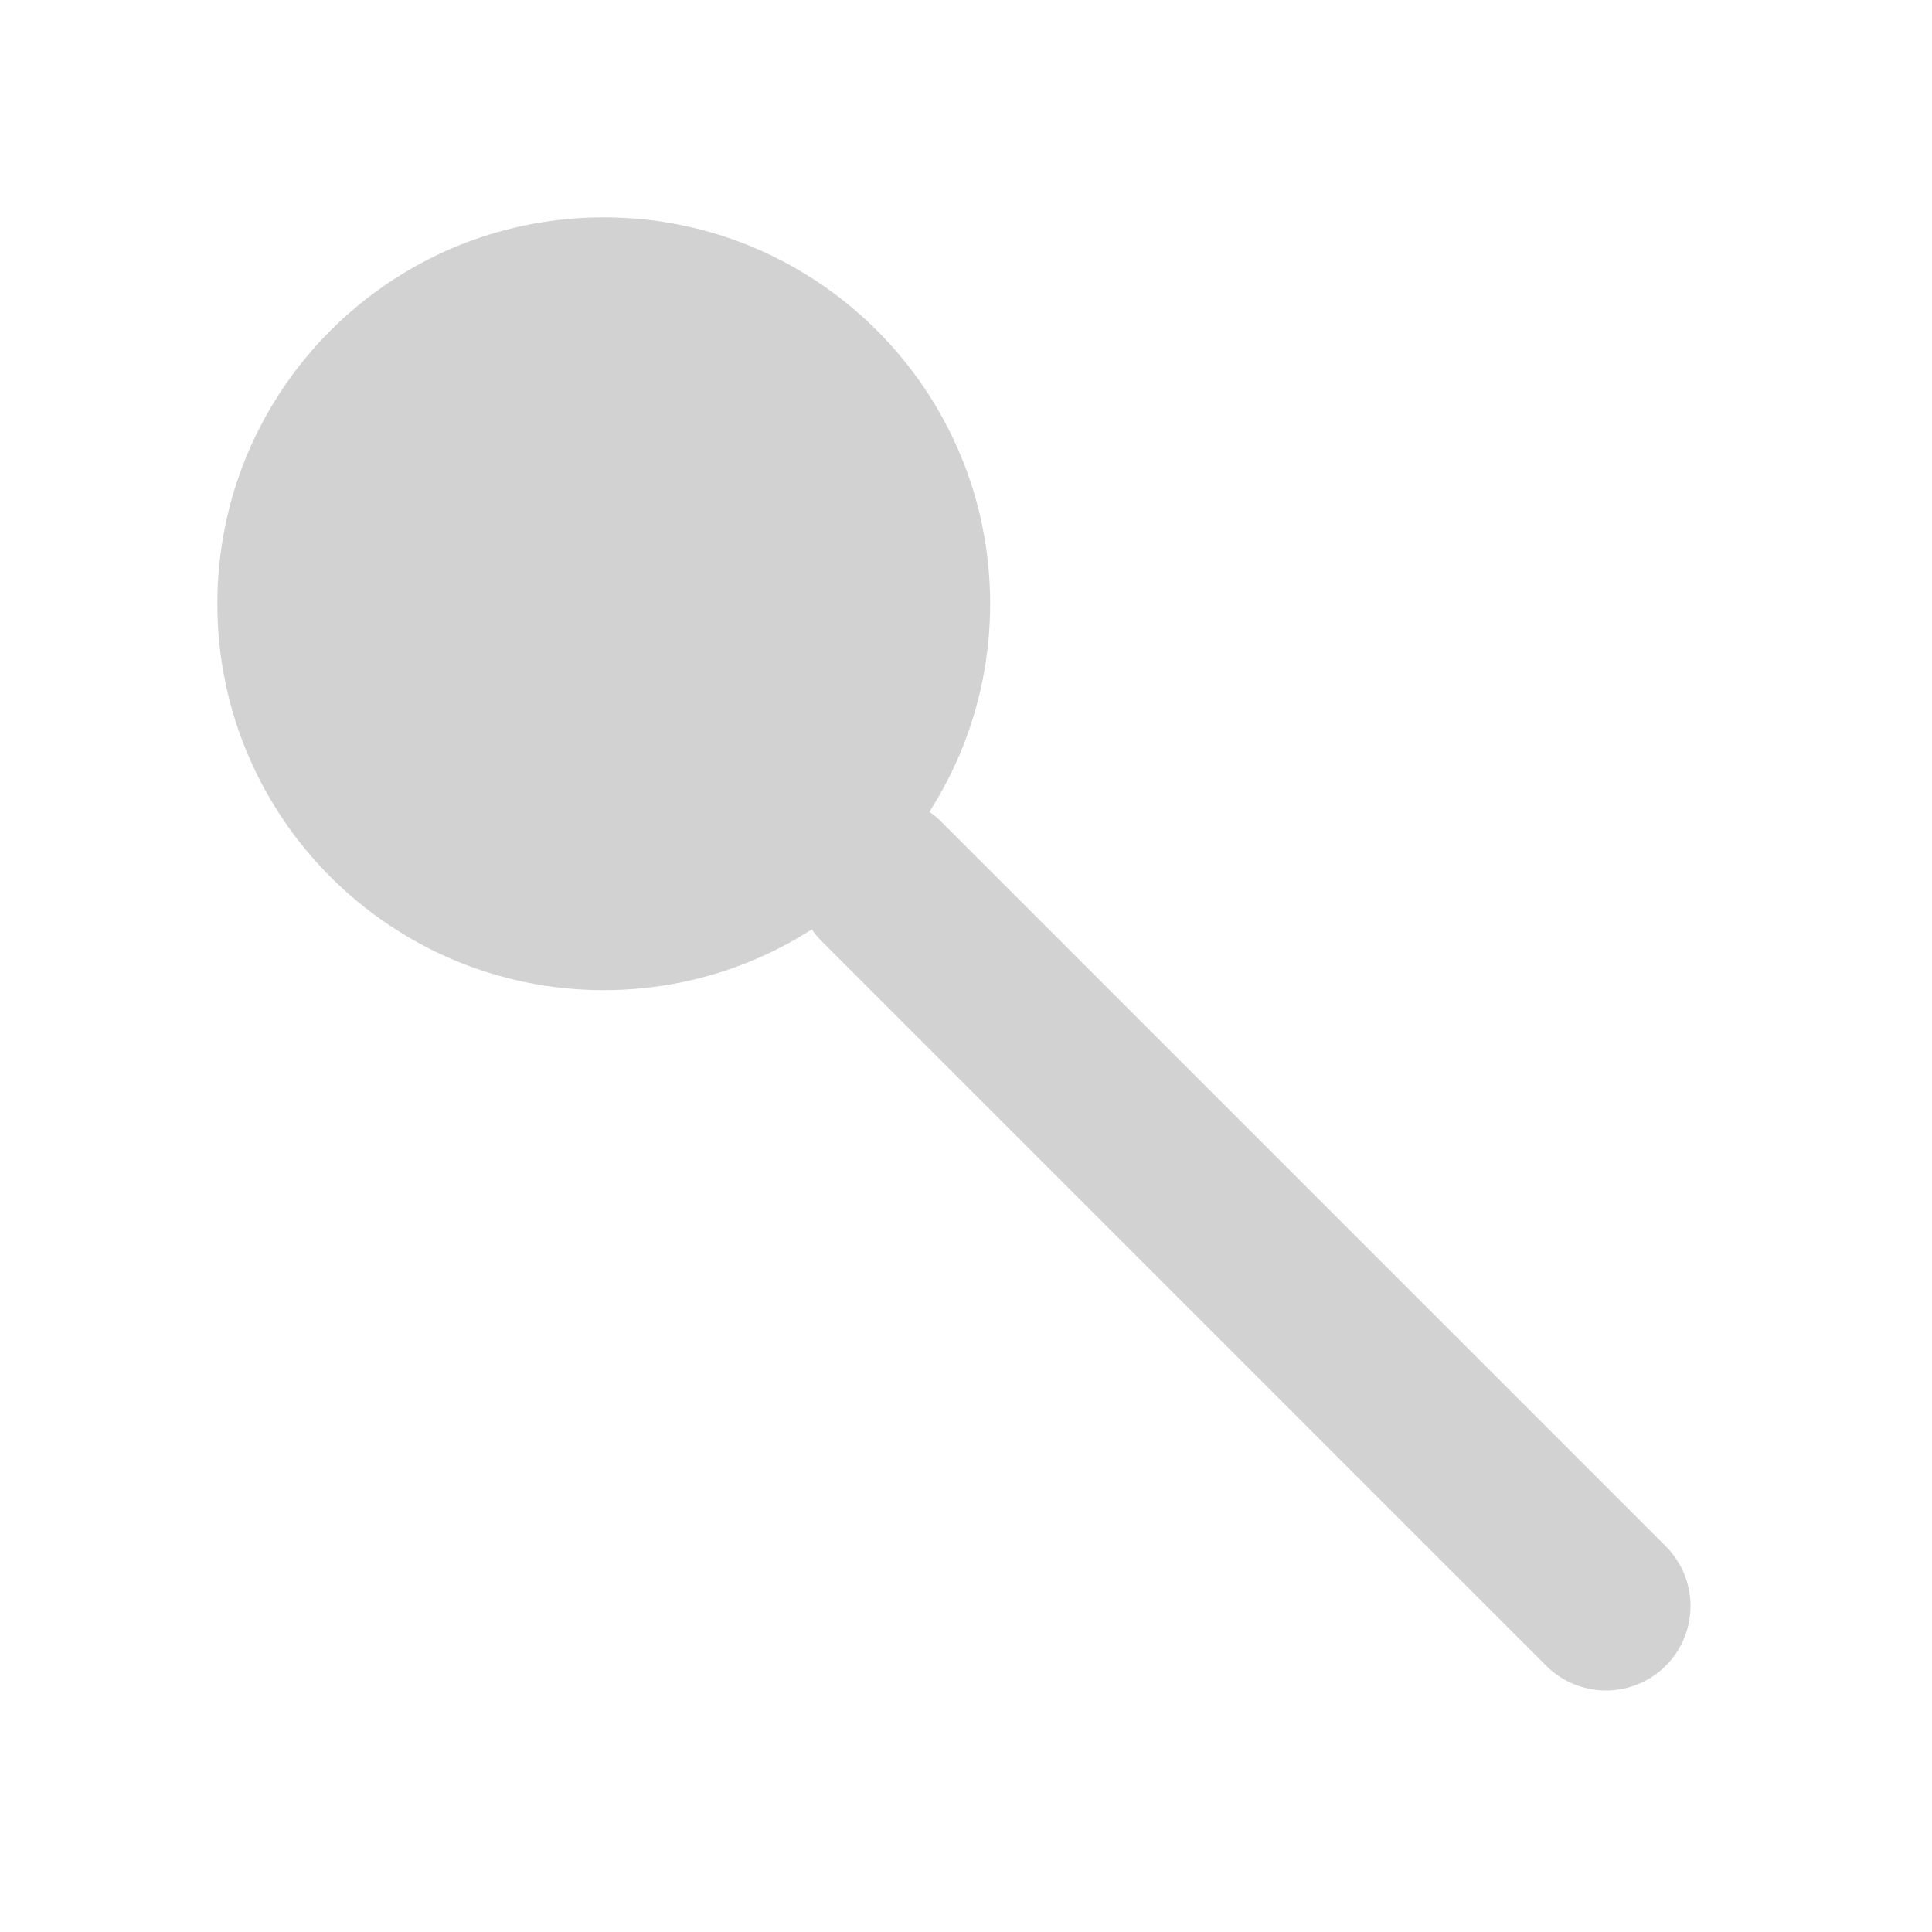
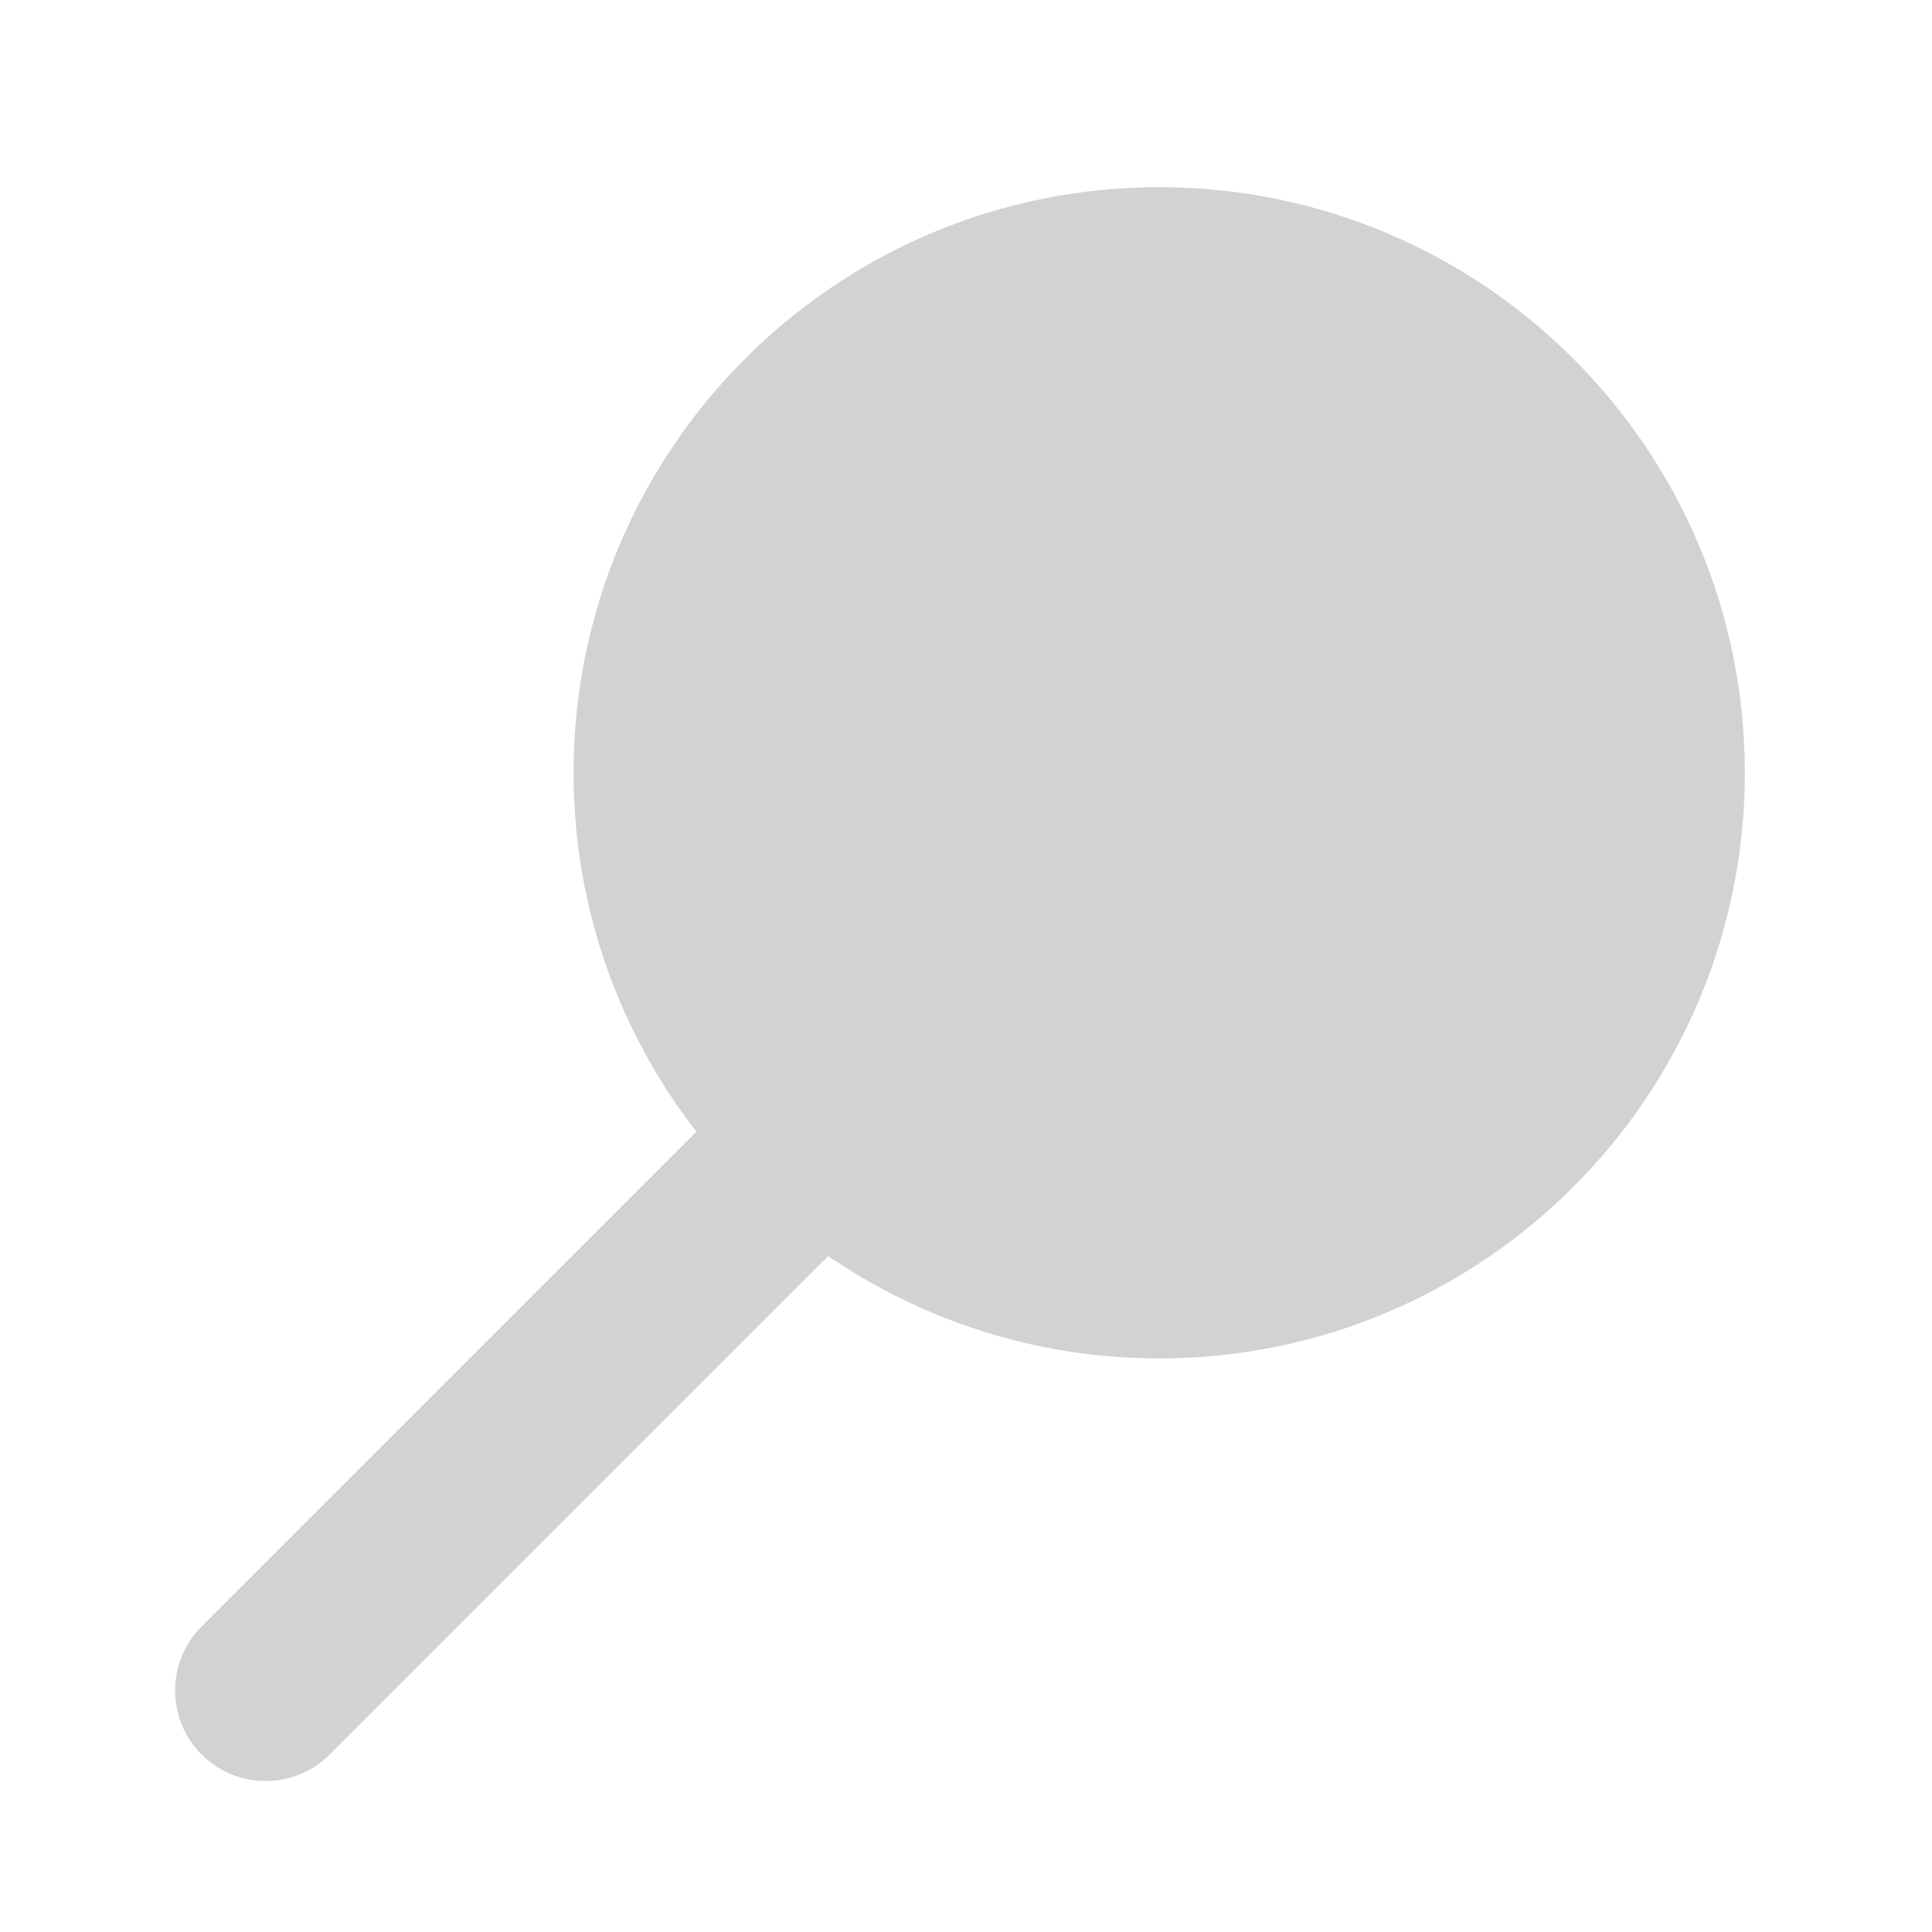
<svg xmlns="http://www.w3.org/2000/svg" width="16" height="16" viewBox="0 0 16 16">
-   <circle cx="5" cy="5" r="3.2" fill="#d2d2d2" />
-   <path d="M7.3 7.3l6 6" fill="none" stroke="#d2d2d2" stroke-width="1.4" stroke-linecap="round" />
+   <g stroke="#d2d2d2" stroke-width="1.5" stroke-linecap="round" stroke-linejoin="round" fill="none">
+     <circle cx="9.6" cy="6.4" r="4.1" fill="#d2d2d2" />
+     <path d="M6.6 9.6 L2.2 14" />
+   </g>
</svg>
